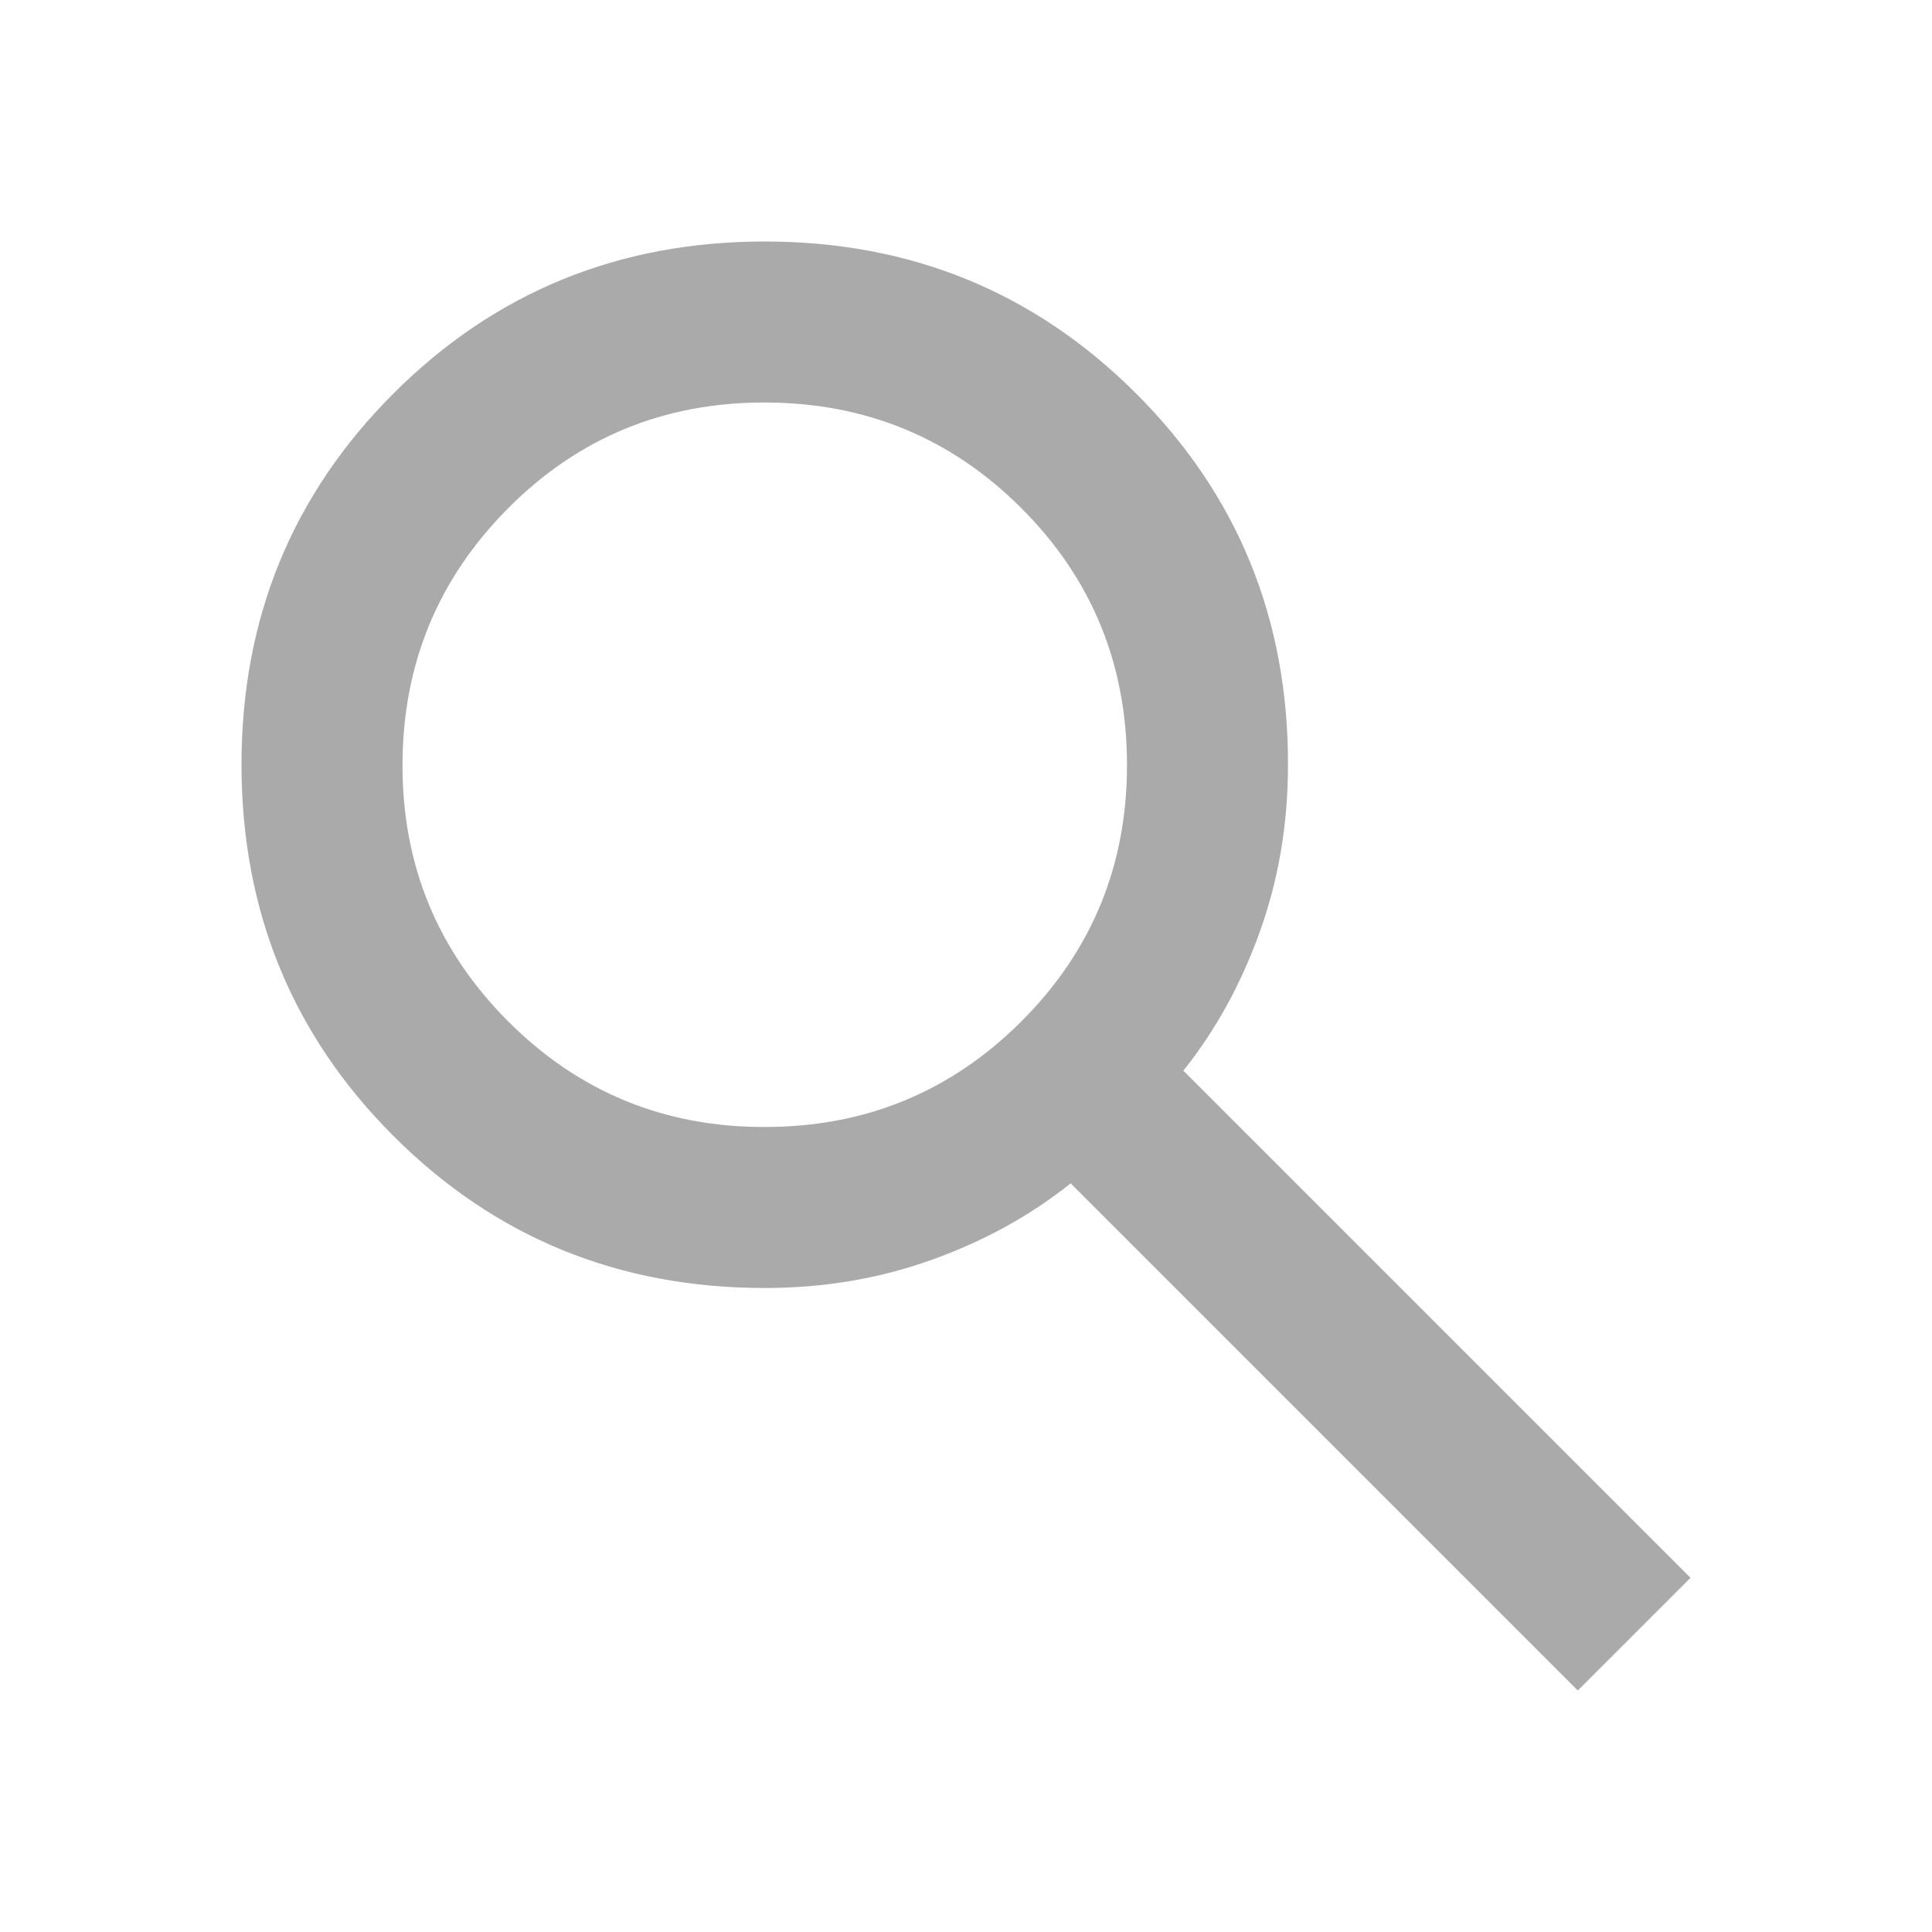
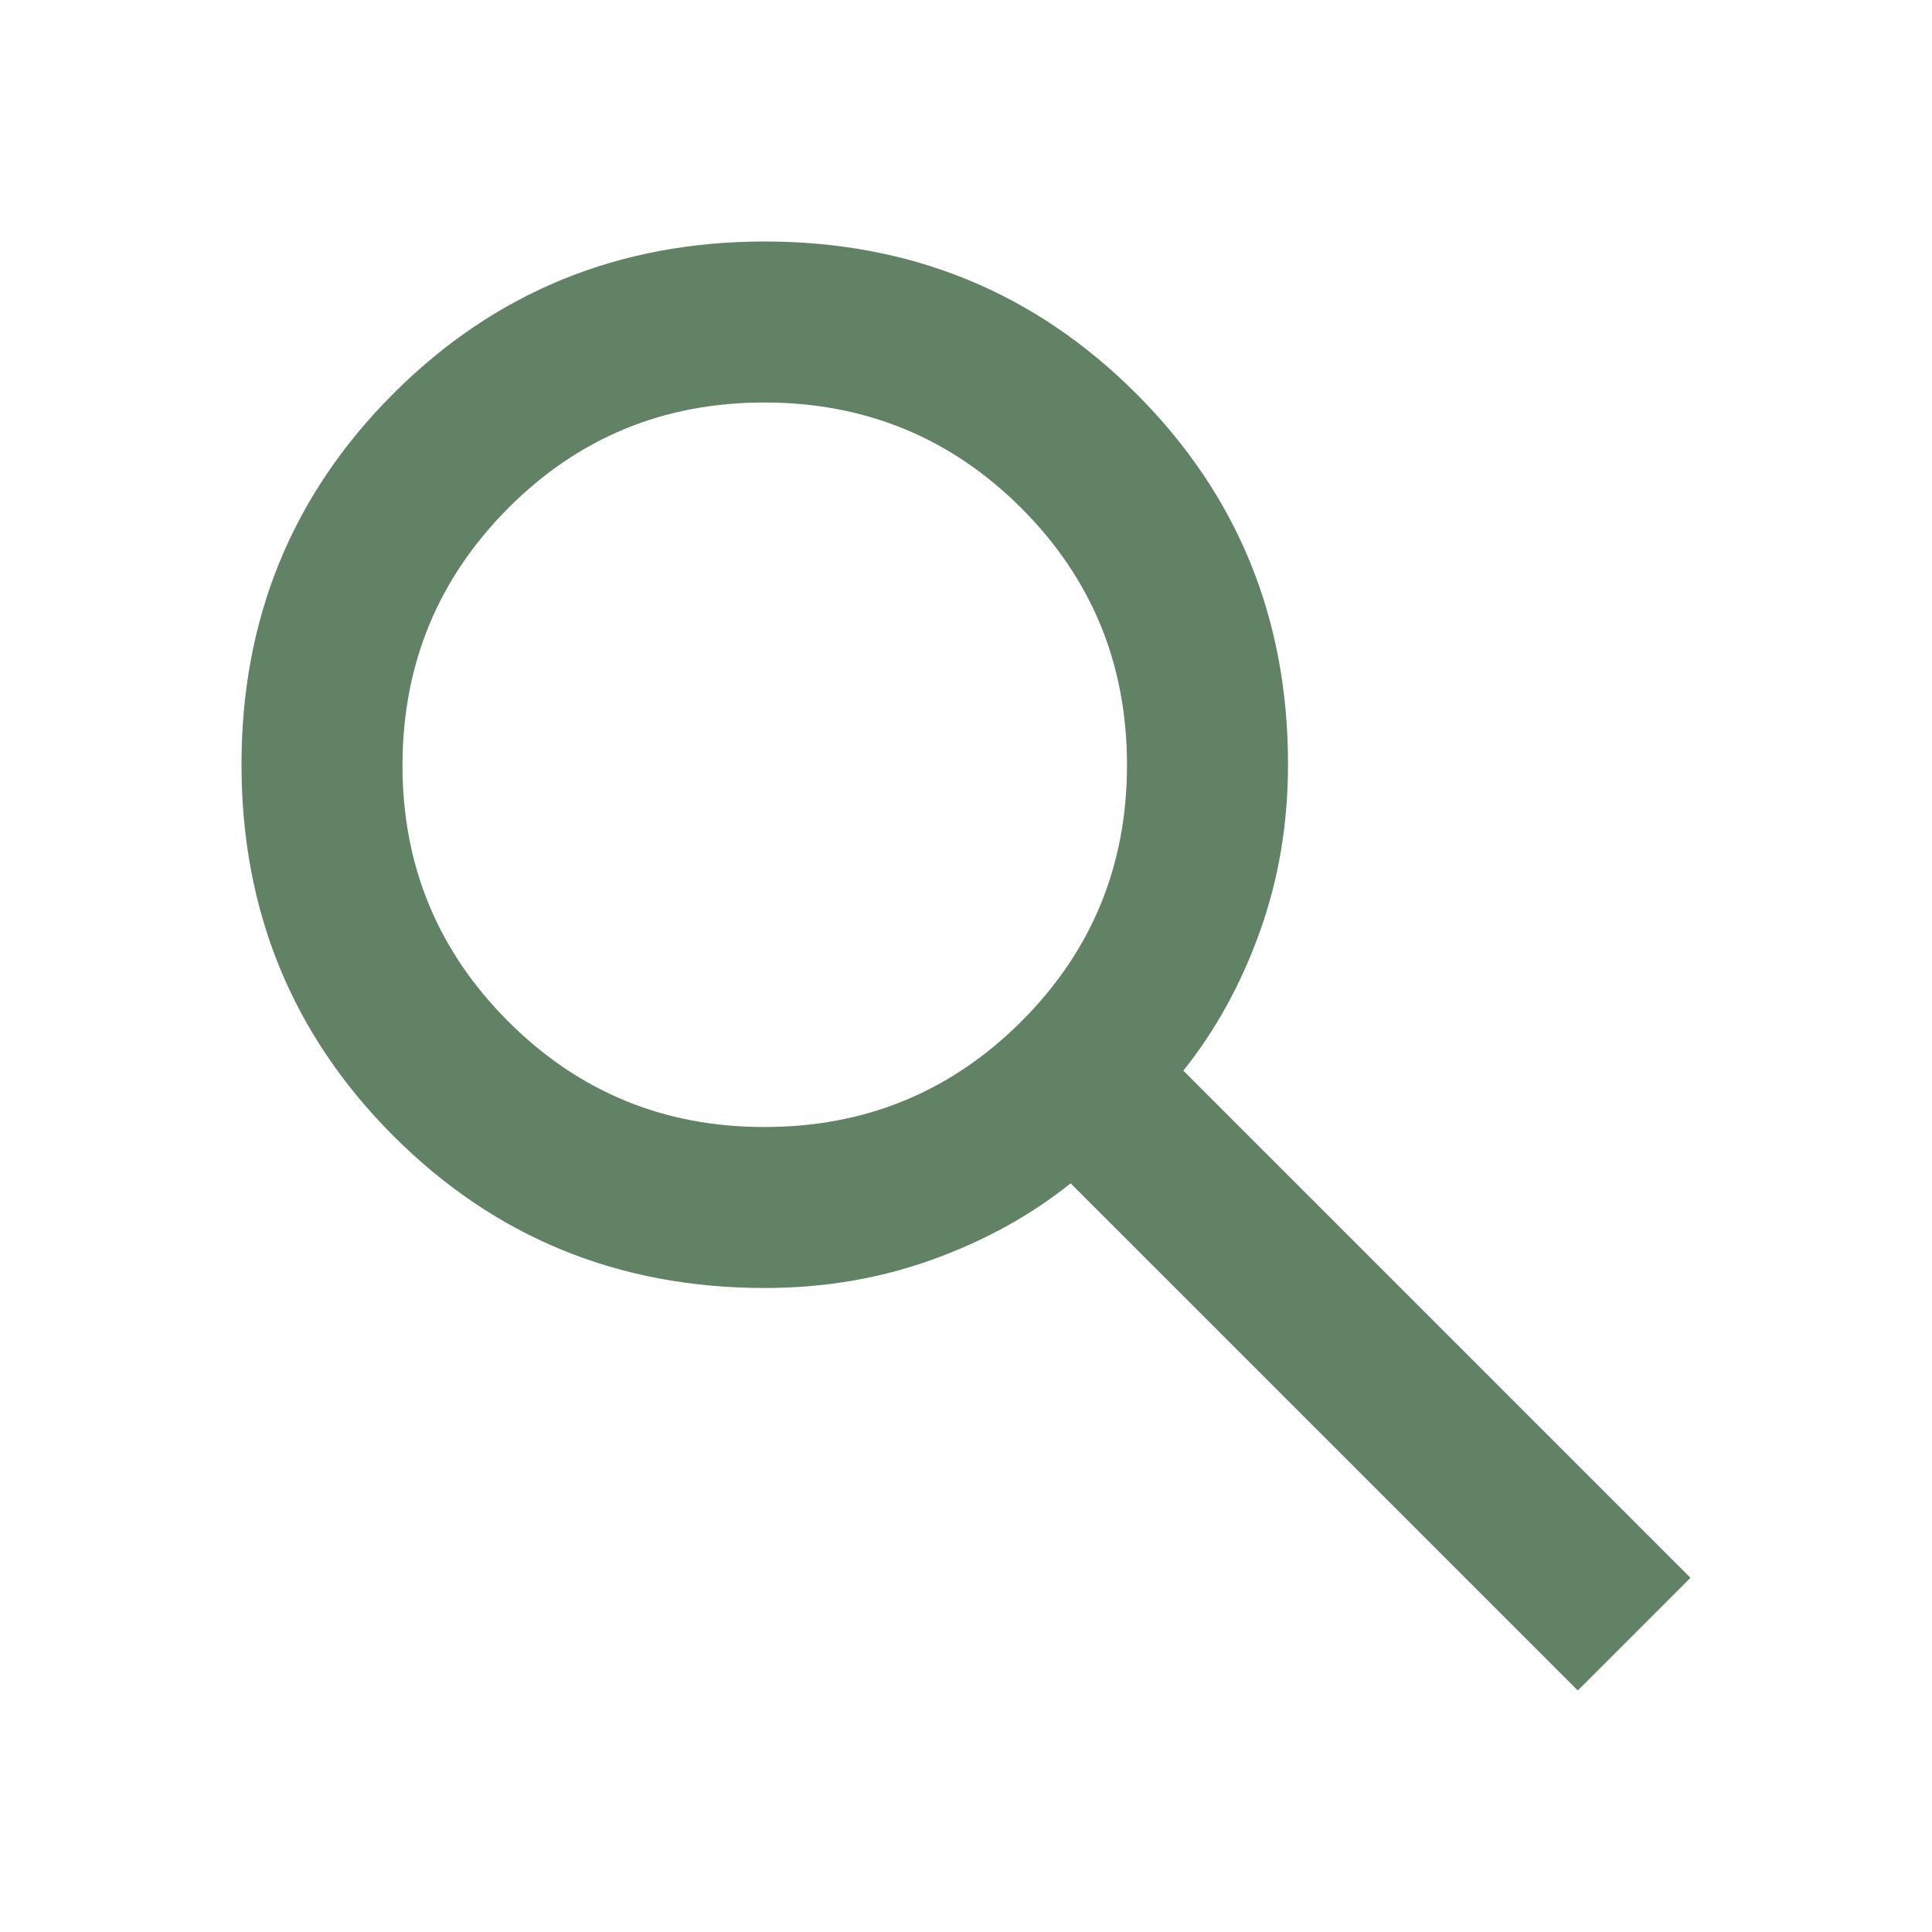
<svg xmlns="http://www.w3.org/2000/svg" width="30" height="30" viewBox="0 0 30 30" fill="none">
-   <path d="M24.5 26.25L16.625 18.375C16 18.875 15.281 19.271 14.469 19.562C13.656 19.854 12.792 20 11.875 20C9.604 20 7.683 19.213 6.11 17.64C4.537 16.067 3.751 14.145 3.75 11.875C3.749 9.605 4.536 7.683 6.11 6.11C7.684 4.537 9.606 3.75 11.875 3.75C14.144 3.75 16.066 4.537 17.641 6.11C19.216 7.683 20.003 9.605 20 11.875C20 12.792 19.854 13.656 19.562 14.469C19.271 15.281 18.875 16 18.375 16.625L26.25 24.5L24.5 26.25ZM11.875 17.5C13.438 17.5 14.766 16.953 15.86 15.86C16.954 14.767 17.501 13.438 17.5 11.875C17.499 10.312 16.953 8.984 15.86 7.891C14.768 6.799 13.439 6.252 11.875 6.25C10.311 6.248 8.983 6.795 7.891 7.891C6.8 8.987 6.253 10.315 6.25 11.875C6.247 13.435 6.795 14.763 7.891 15.86C8.988 16.957 10.316 17.503 11.875 17.5Z" fill="#AAAAAA" />
+   <path d="M24.5 26.25L16.625 18.375C16 18.875 15.281 19.271 14.469 19.562C13.656 19.854 12.792 20 11.875 20C9.604 20 7.683 19.213 6.11 17.64C4.537 16.067 3.751 14.145 3.75 11.875C3.749 9.605 4.536 7.683 6.11 6.11C7.684 4.537 9.606 3.75 11.875 3.75C14.144 3.75 16.066 4.537 17.641 6.11C19.216 7.683 20.003 9.605 20 11.875C20 12.792 19.854 13.656 19.562 14.469C19.271 15.281 18.875 16 18.375 16.625L26.25 24.5L24.5 26.25ZM11.875 17.5C13.438 17.5 14.766 16.953 15.86 15.86C16.954 14.767 17.501 13.438 17.5 11.875C17.499 10.312 16.953 8.984 15.86 7.891C14.768 6.799 13.439 6.252 11.875 6.25C10.311 6.248 8.983 6.795 7.891 7.891C6.8 8.987 6.253 10.315 6.25 11.875C6.247 13.435 6.795 14.763 7.891 15.86C8.988 16.957 10.316 17.503 11.875 17.5Z" fill="#618264" />
</svg>
